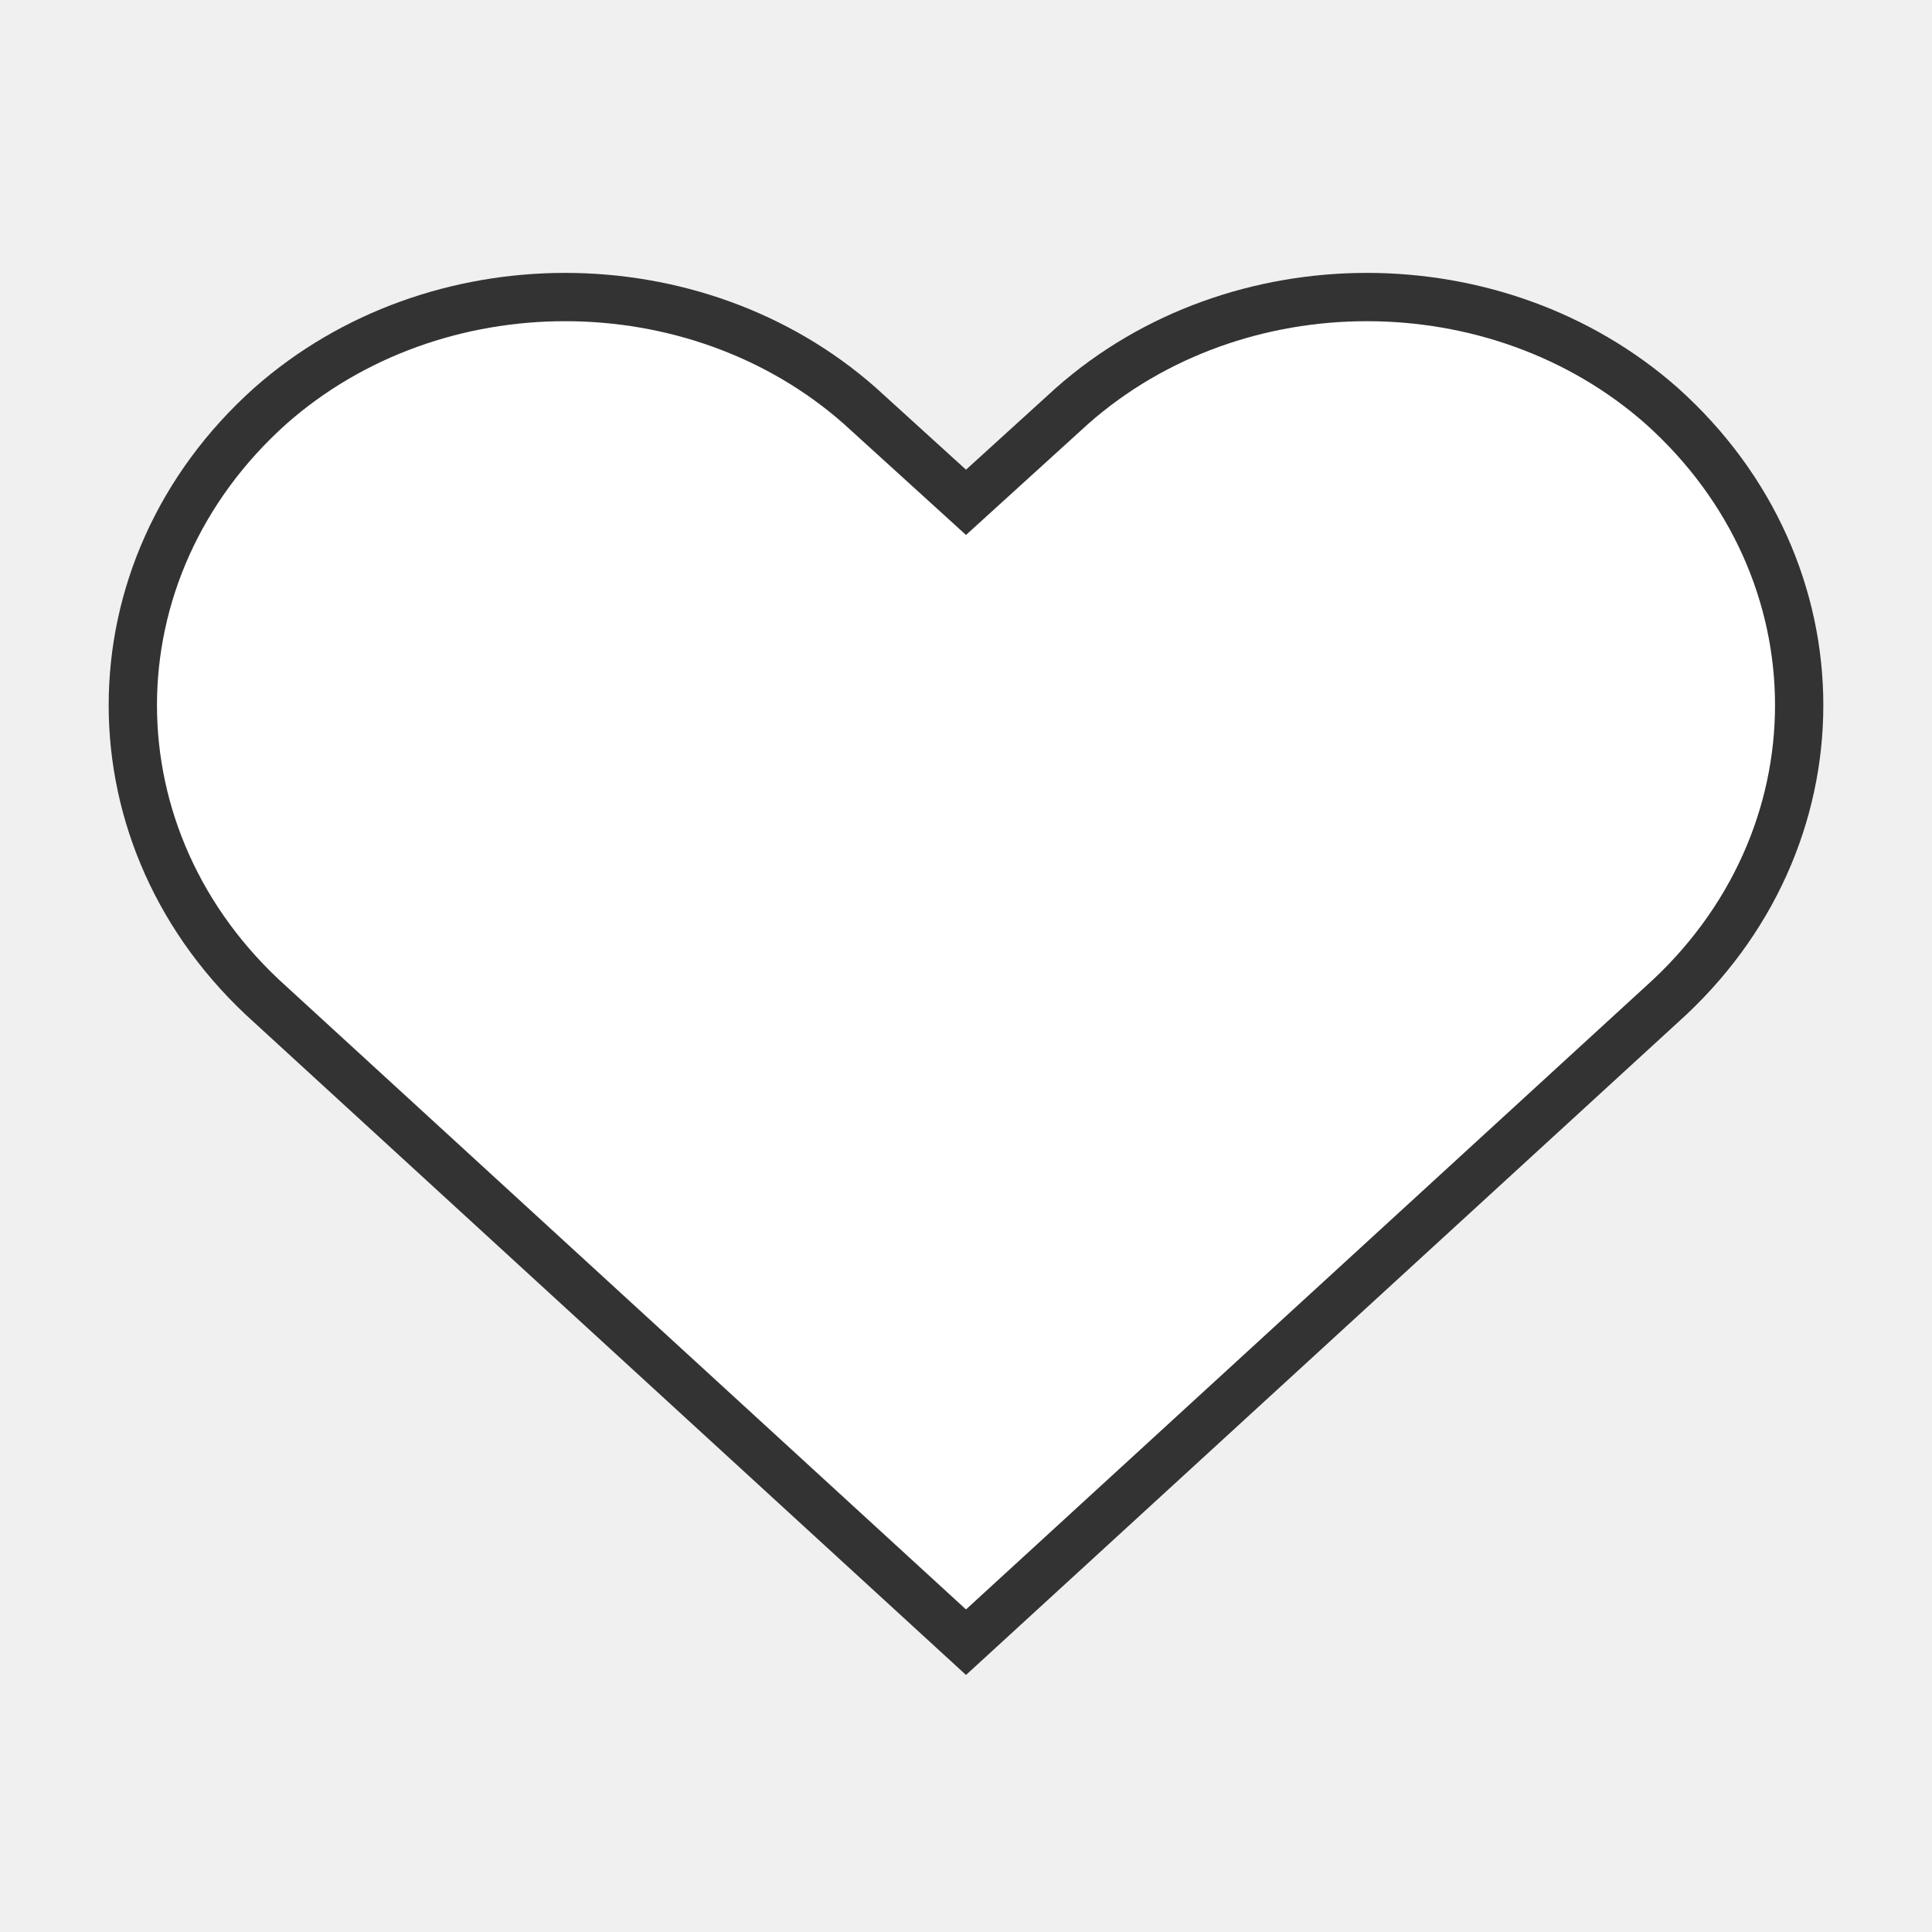
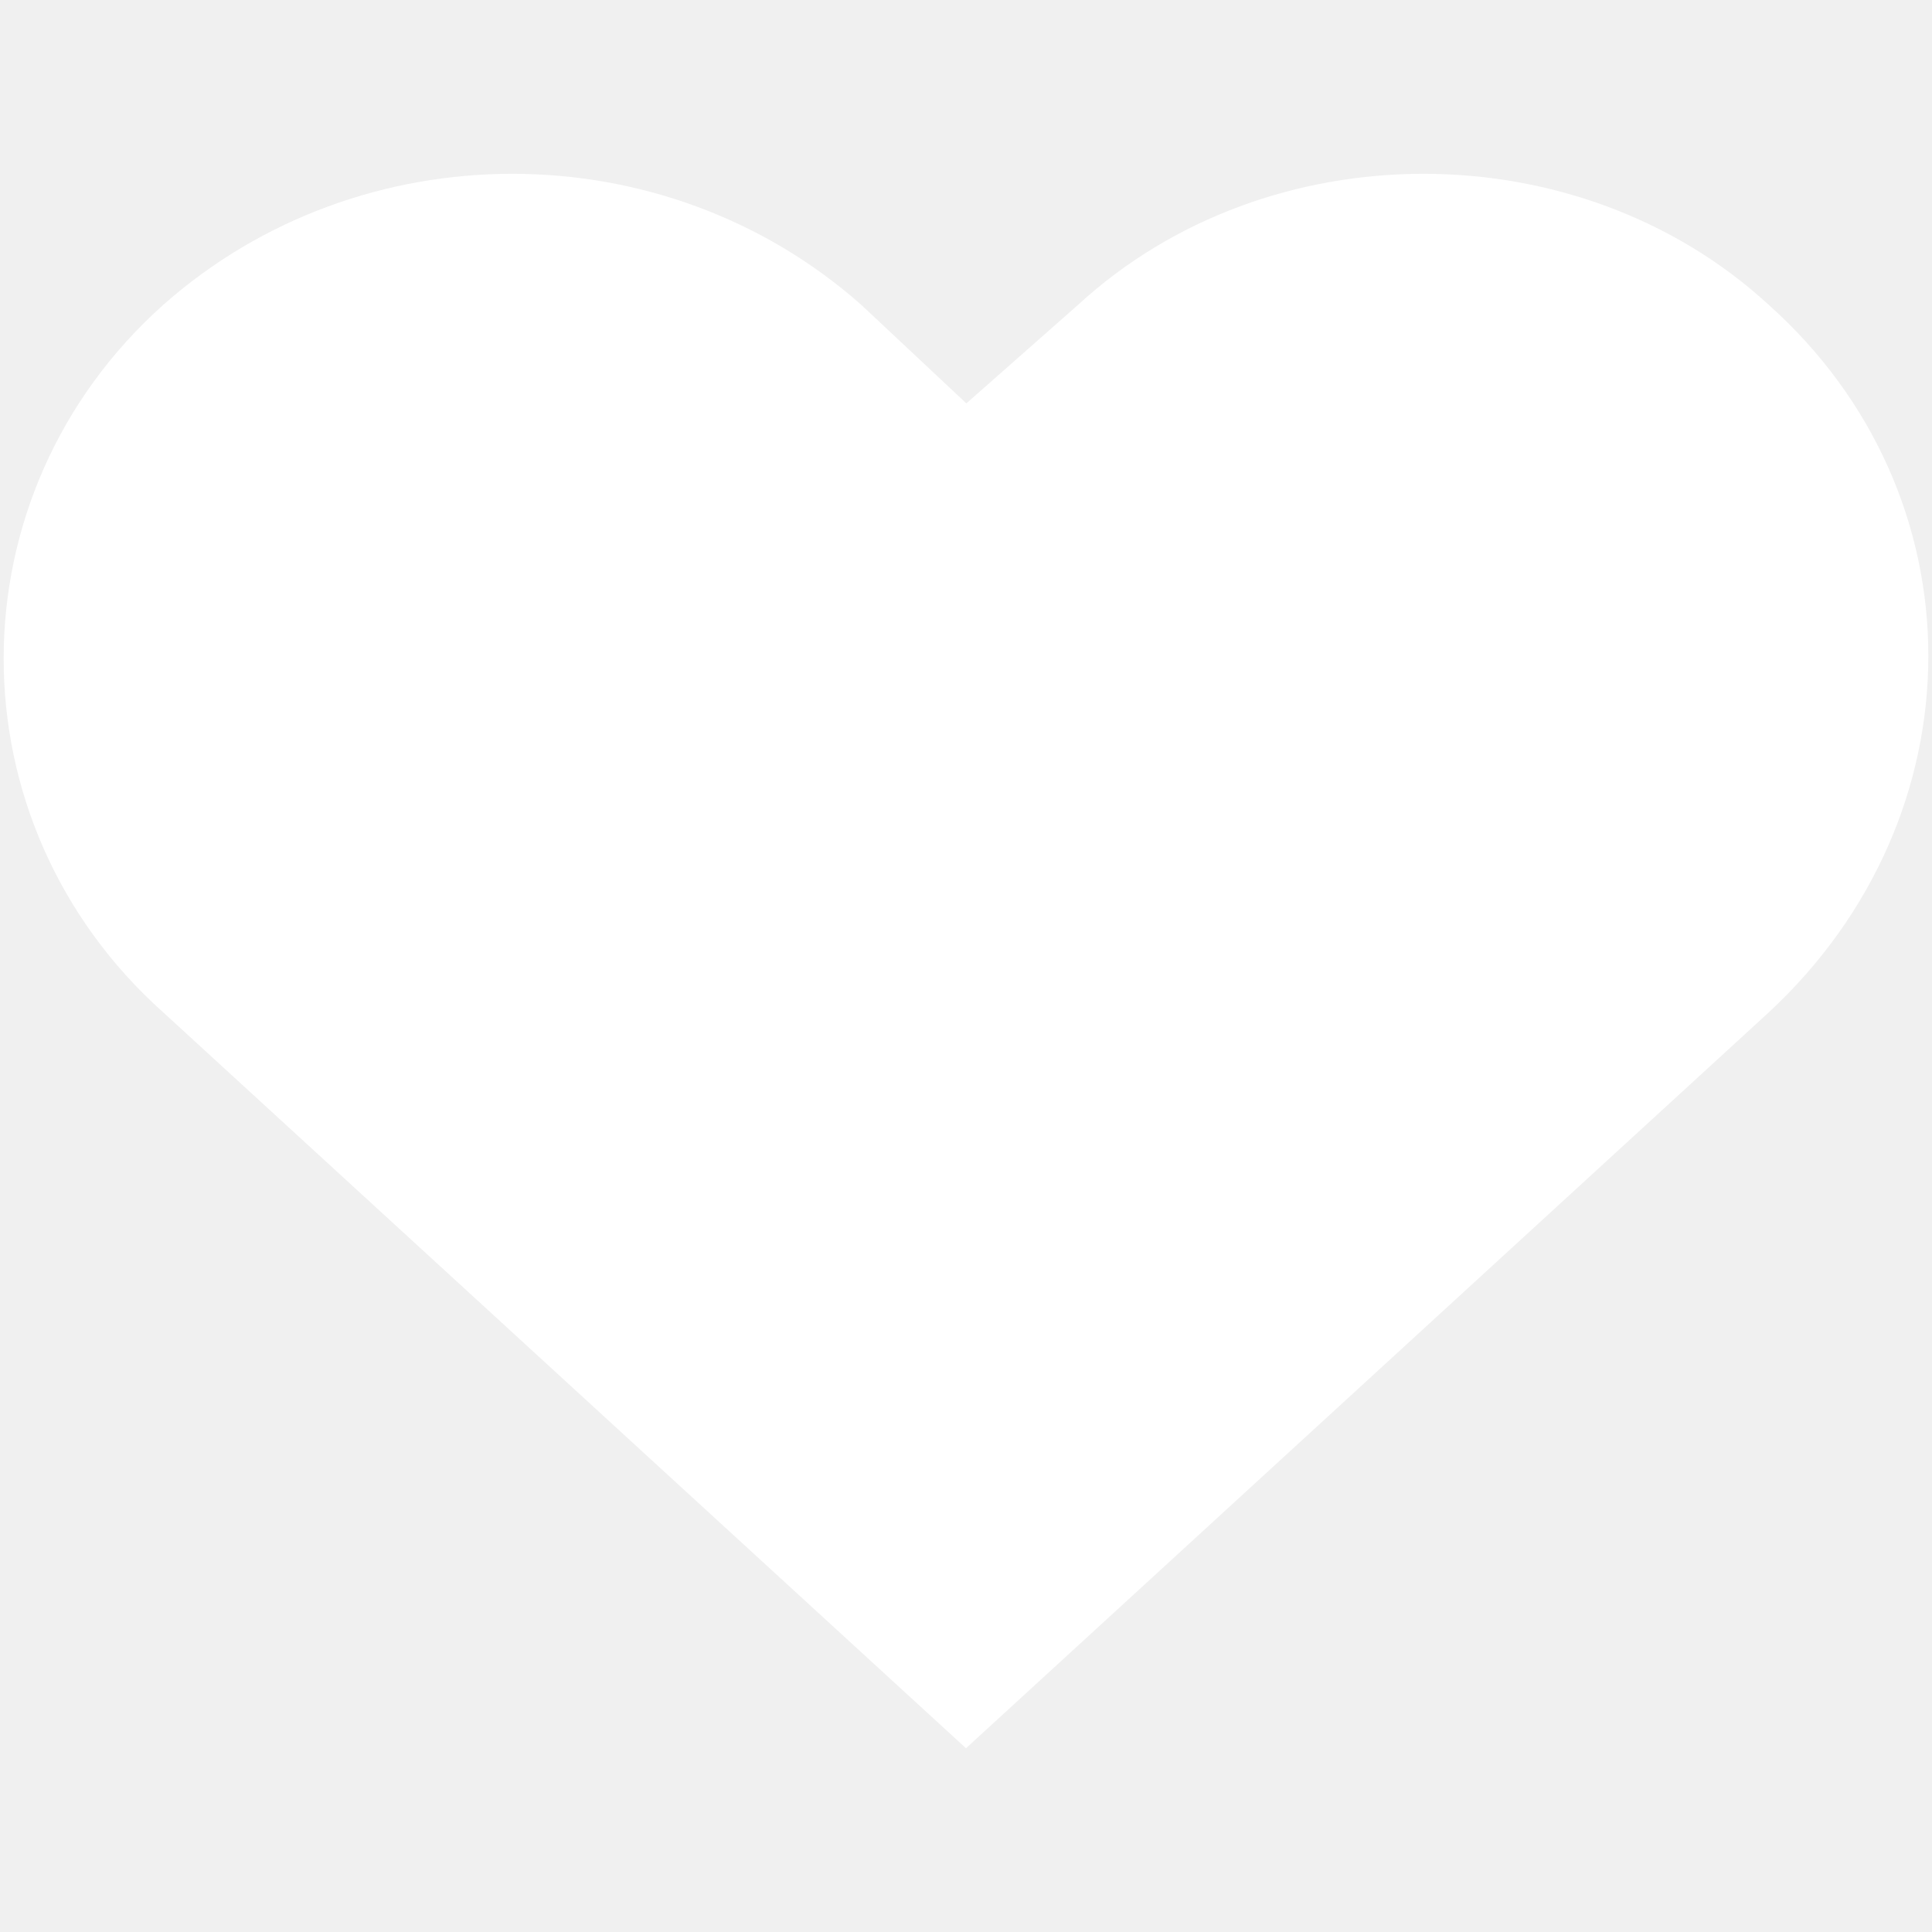
- <svg xmlns="http://www.w3.org/2000/svg" version="1.1" id="Heart" x="0px" y="0px" width="30px" height="30px" viewBox="-69 71 20 20" style="enable-background:new -69 71 20 20;" xml:space="preserve">
+ <svg xmlns="http://www.w3.org/2000/svg" version="1.1" id="Heart" x="0px" y="0px" width="30px" height="30px" viewBox="-131.2 141.4 26.4 21.5" style="enable-background:new -131.2 141.4 26.4 21.5;" xml:space="preserve">
  <style type="text/css">
- 	.st0{fill:#FFFFFF;stroke:#333333;stroke-width:0.5;stroke-miterlimit:10;}
+ 	.st0{fill:#FFFFFF;stroke:#FFFFFF;stroke-width:0.5;stroke-miterlimit:10;}
</style>
-   <path class="st0" d="M-51.8,75.2c-1.7-1.5-4.4-1.5-6.1,0l-1.1,1l-1.1-1c-1.7-1.5-4.4-1.5-6.1,0c-1.9,1.7-1.9,4.5,0,6.2L-59,88  l7.2-6.6C-49.9,79.7-49.9,76.9-51.8,75.2z" />
+   <path class="st0" d="M-107.2,143.3c-2.5-2.3-6.6-2.3-9.1,0l-1.7,1.5l-1.6-1.5c-2.6-2.3-6.6-2.3-9.2,0c-2.8,2.5-2.8,6.8,0,9.3  l10.8,9.9l10.8-9.9C-104.4,150-104.4,145.8-107.2,143.3z" />
</svg>
